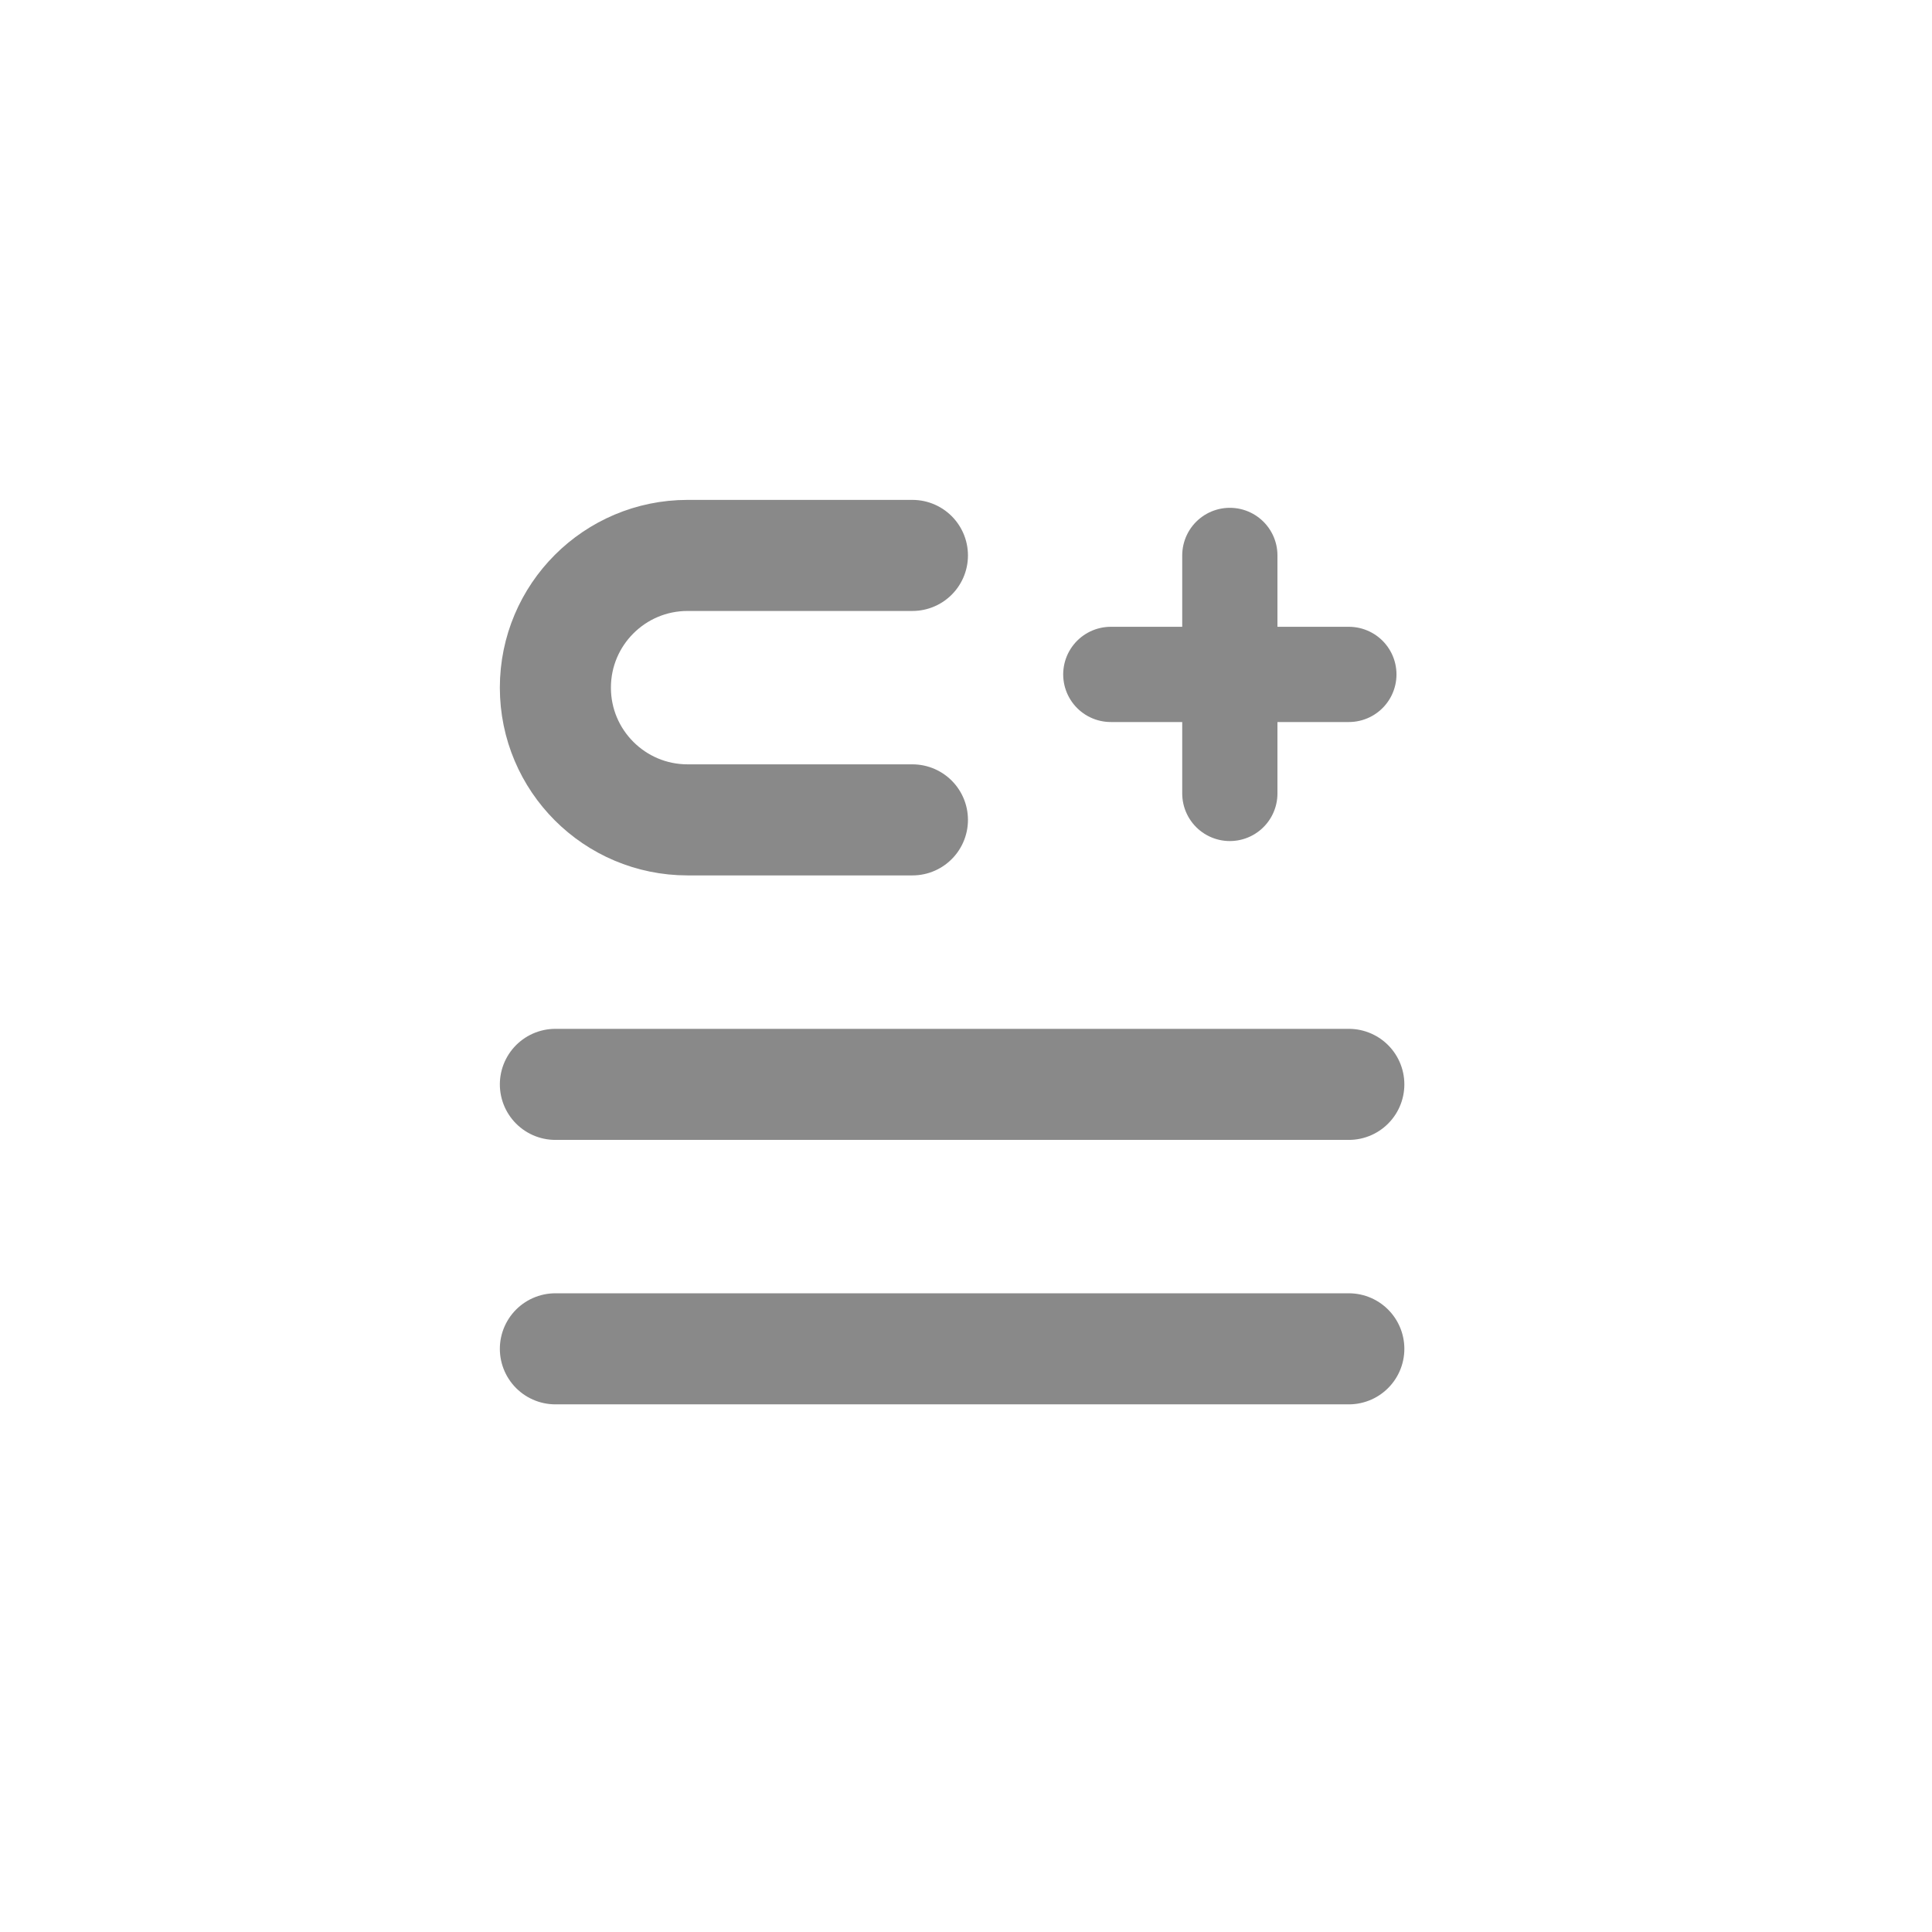
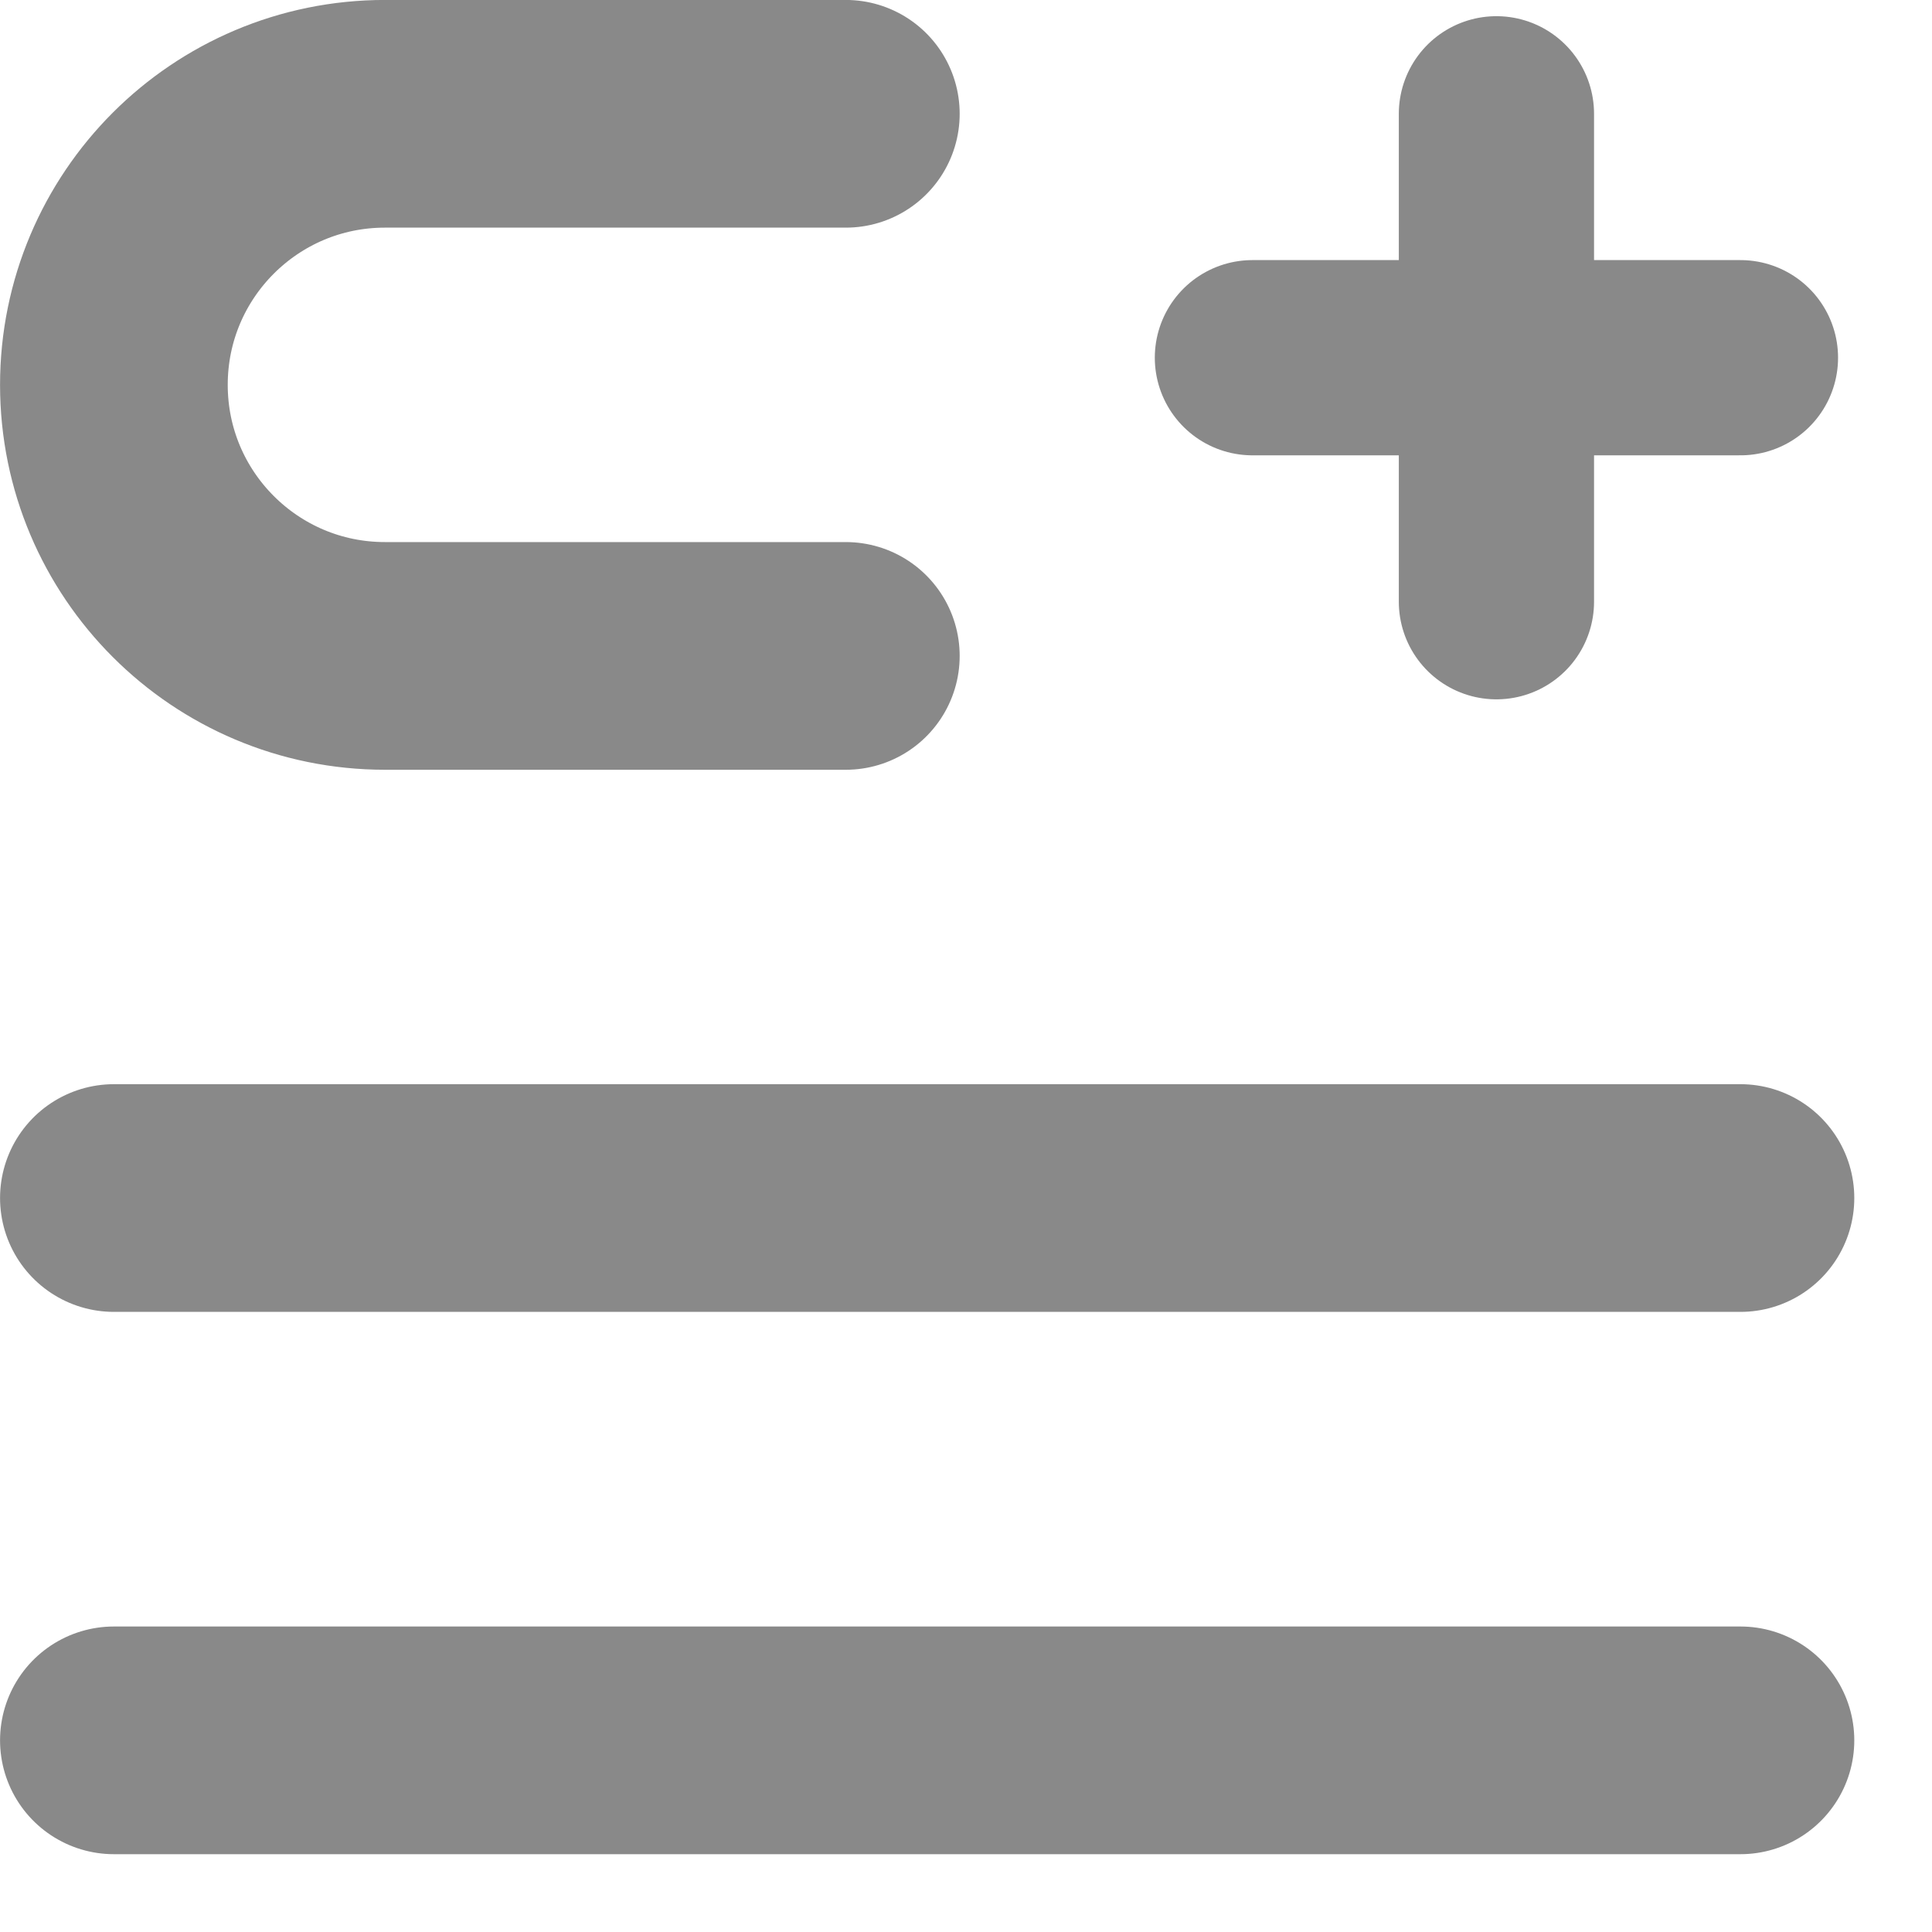
- <svg xmlns="http://www.w3.org/2000/svg" width="41" height="41" viewBox="0 0 41 41" fill="none">
-   <path d="M19.363 11.787H14.592C13.043 11.787 11.786 13.043 11.786 14.593C11.786 16.143 13.043 17.399 14.592 17.399H19.363" stroke="#898989" stroke-width="2.357" stroke-linecap="round" />
-   <path d="M11.786 23.012L28.624 23.012" stroke="#898989" stroke-width="2.357" stroke-linecap="round" stroke-linejoin="round" />
-   <path d="M11.786 28.624L28.624 28.624" stroke="#898989" stroke-width="2.357" stroke-linecap="round" stroke-linejoin="round" />
-   <path d="M23.573 14.312H26.099M28.625 14.312H26.099M26.099 14.312V11.787M26.099 14.312V16.838" stroke="#898989" stroke-width="2.021" stroke-linecap="round" stroke-linejoin="round" />
+ <svg xmlns="http://www.w3.org/2000/svg" width="20" height="20" viewBox="0 0 20 20" fill="none">
+   <path d="M8.756 1.178H3.985C2.435 1.178 1.179 2.434 1.179 3.984C1.179 5.534 2.435 6.79 3.985 6.79H8.756" stroke="#898989" stroke-width="2.357" stroke-linecap="round" />
+   <path d="M1.179 12.402L18.017 12.402" stroke="#898989" stroke-width="2.357" stroke-linecap="round" stroke-linejoin="round" />
+   <path d="M1.179 18.016L18.017 18.016" stroke="#898989" stroke-width="2.357" stroke-linecap="round" stroke-linejoin="round" />
+   <path d="M12.965 3.703H15.491M18.017 3.703H15.491M15.491 3.703V1.178M15.491 3.703V6.229" stroke="#898989" stroke-width="2.021" stroke-linecap="round" stroke-linejoin="round" />
</svg>
